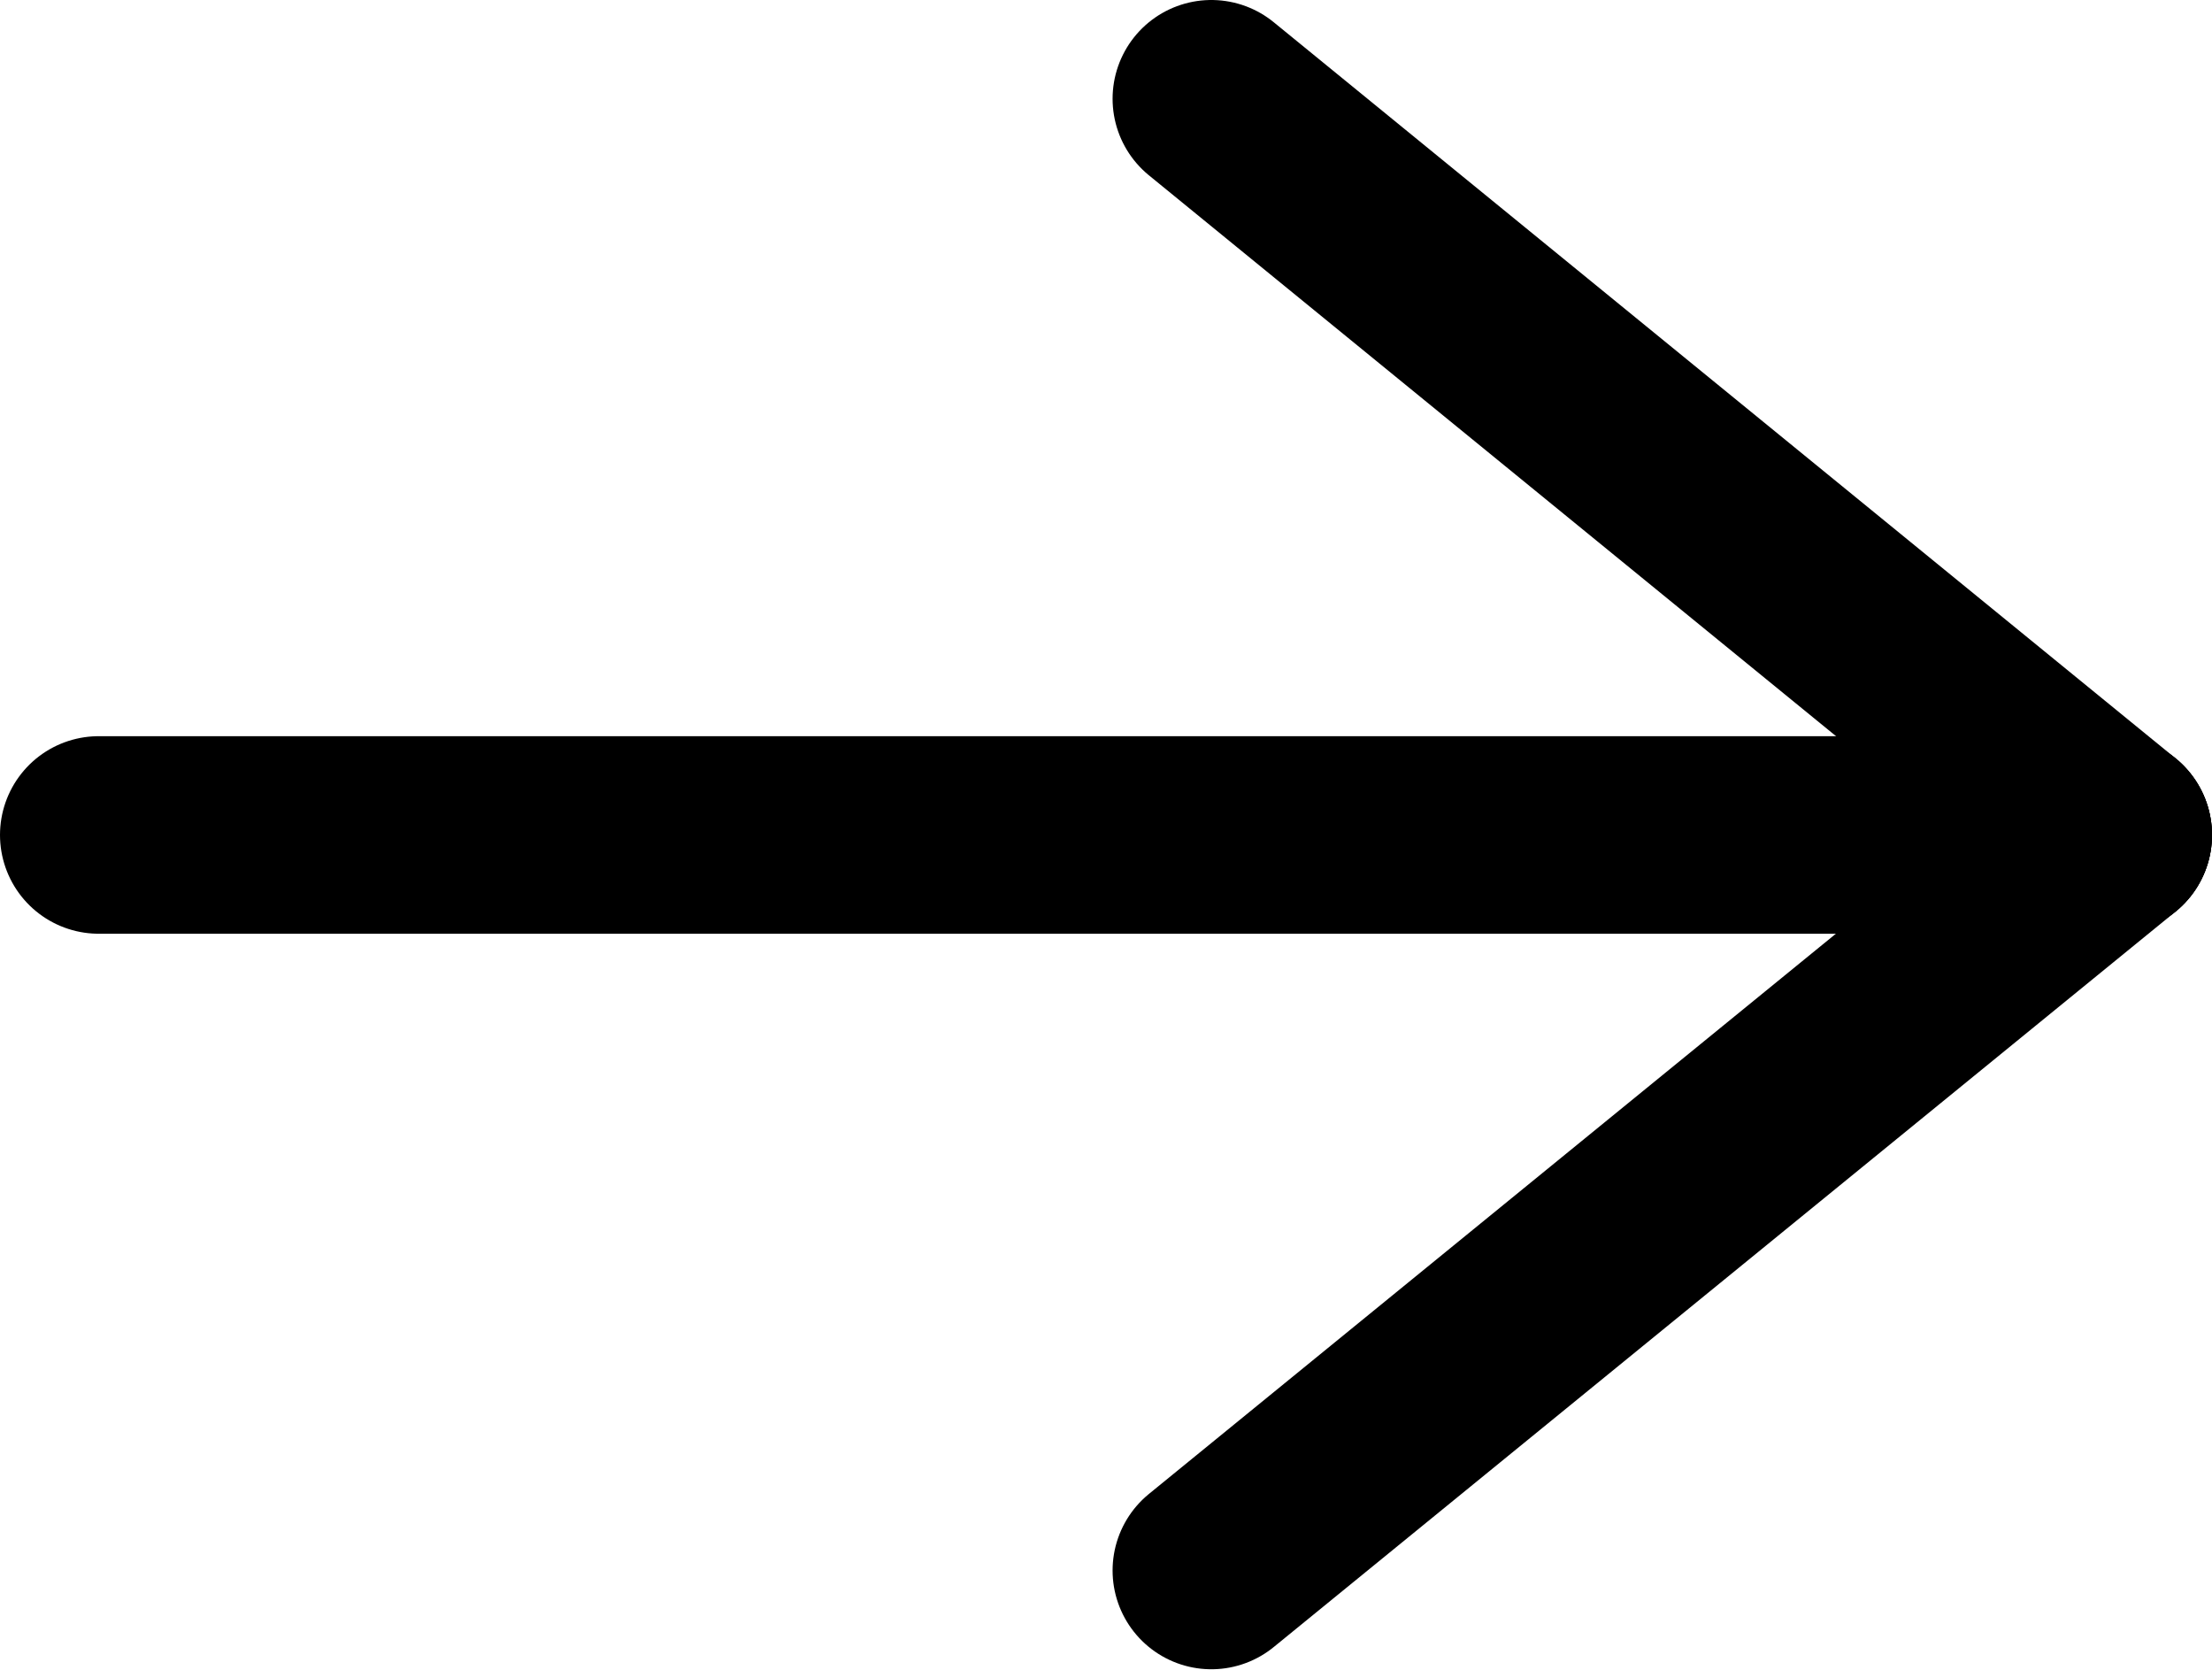
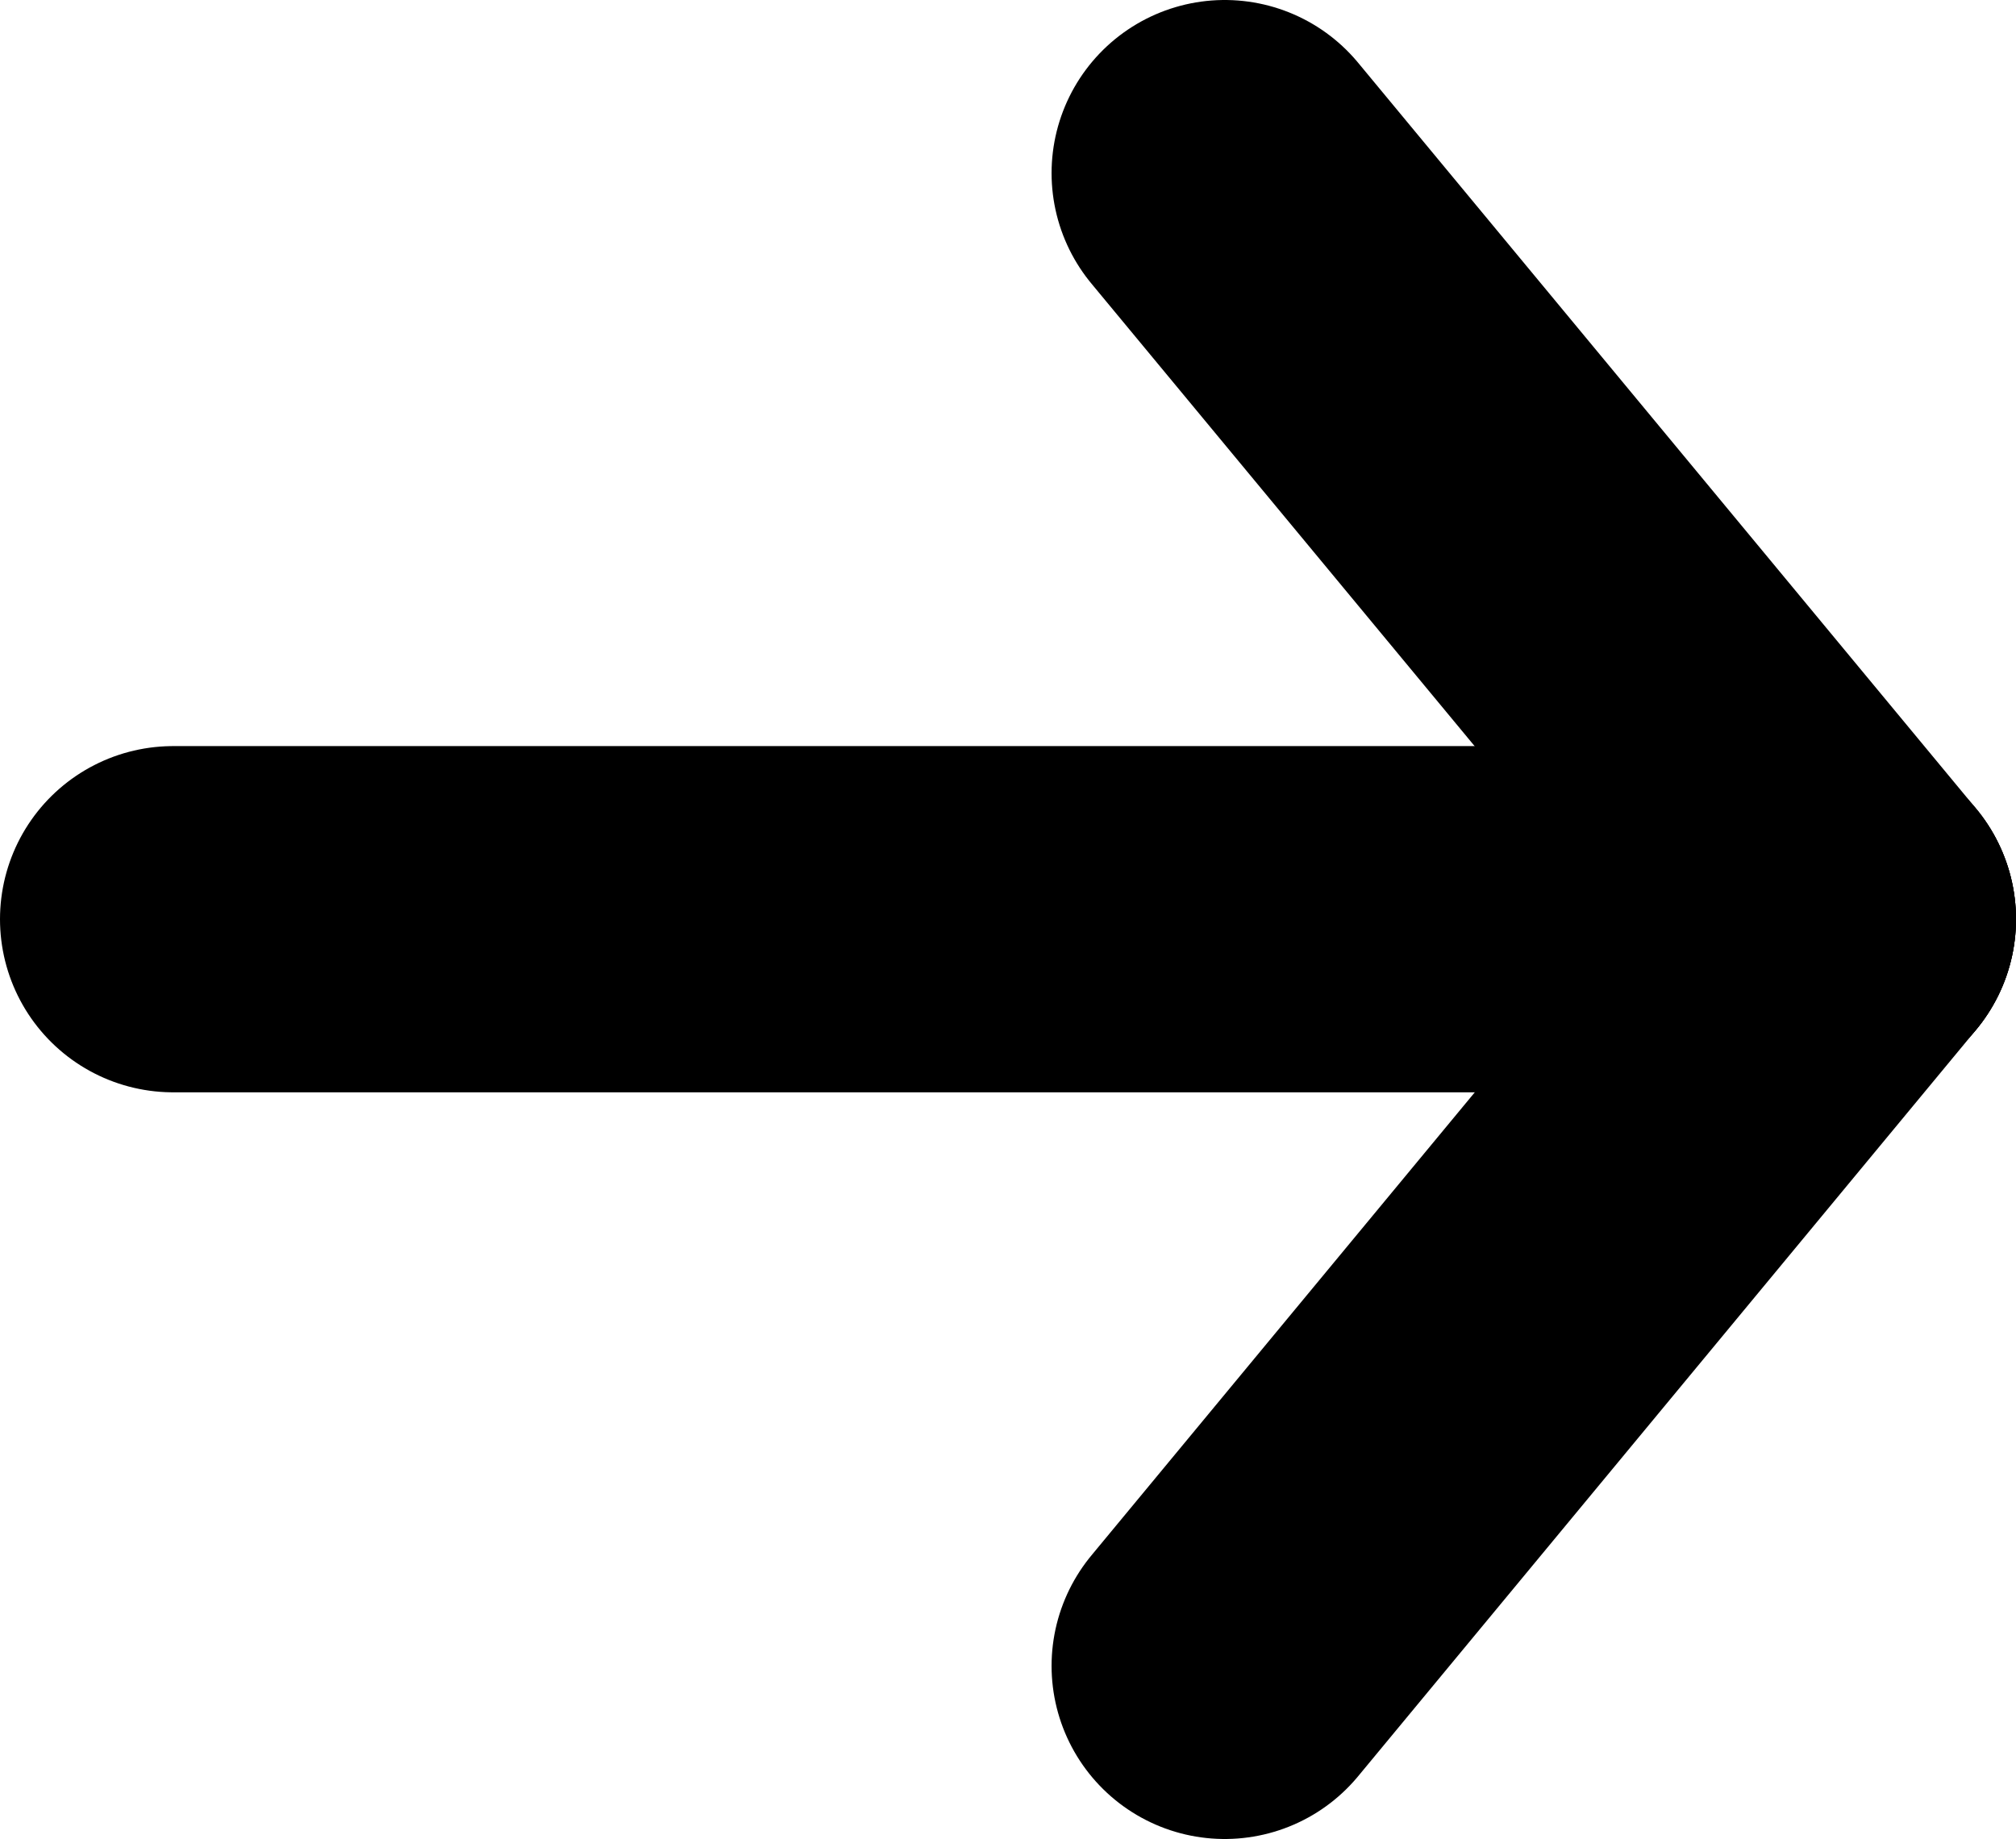
- <svg xmlns="http://www.w3.org/2000/svg" id="Layer_2" data-name="Layer 2" width="33.6" height="25.35" viewBox="0 0 33.6 25.35">
+ <svg xmlns="http://www.w3.org/2000/svg" id="Layer_2" data-name="Layer 2" width="34.93" height="31.87" viewBox="0 0 34.93 31.87">
  <defs>
    <style>
      .cls-1 {
        fill: none;
        stroke: #000;
        stroke-linecap: round;
        stroke-linejoin: round;
-         stroke-width: 3px;
+         stroke-width: 6px;
      }
    </style>
  </defs>
  <g id="Layer_1-2" data-name="Layer 1">
    <g>
-       <line class="cls-1" x1="32.1" y1="12.68" x2="18.4" y2="1.5" />
-       <line class="cls-1" x1="32.1" y1="12.68" x2="18.4" y2="23.85" />
-       <line class="cls-1" x1="32.1" y1="12.68" x2="1.5" y2="12.68" />
+       <line class="cls-1" x1="31.93" y1="15.93" x2="21.22" y2="3" />
+       <line class="cls-1" x1="31.93" y1="15.93" x2="21.22" y2="28.87" />
+       <line class="cls-1" x1="31.93" y1="15.93" x2="3" y2="15.93" />
    </g>
  </g>
</svg>
